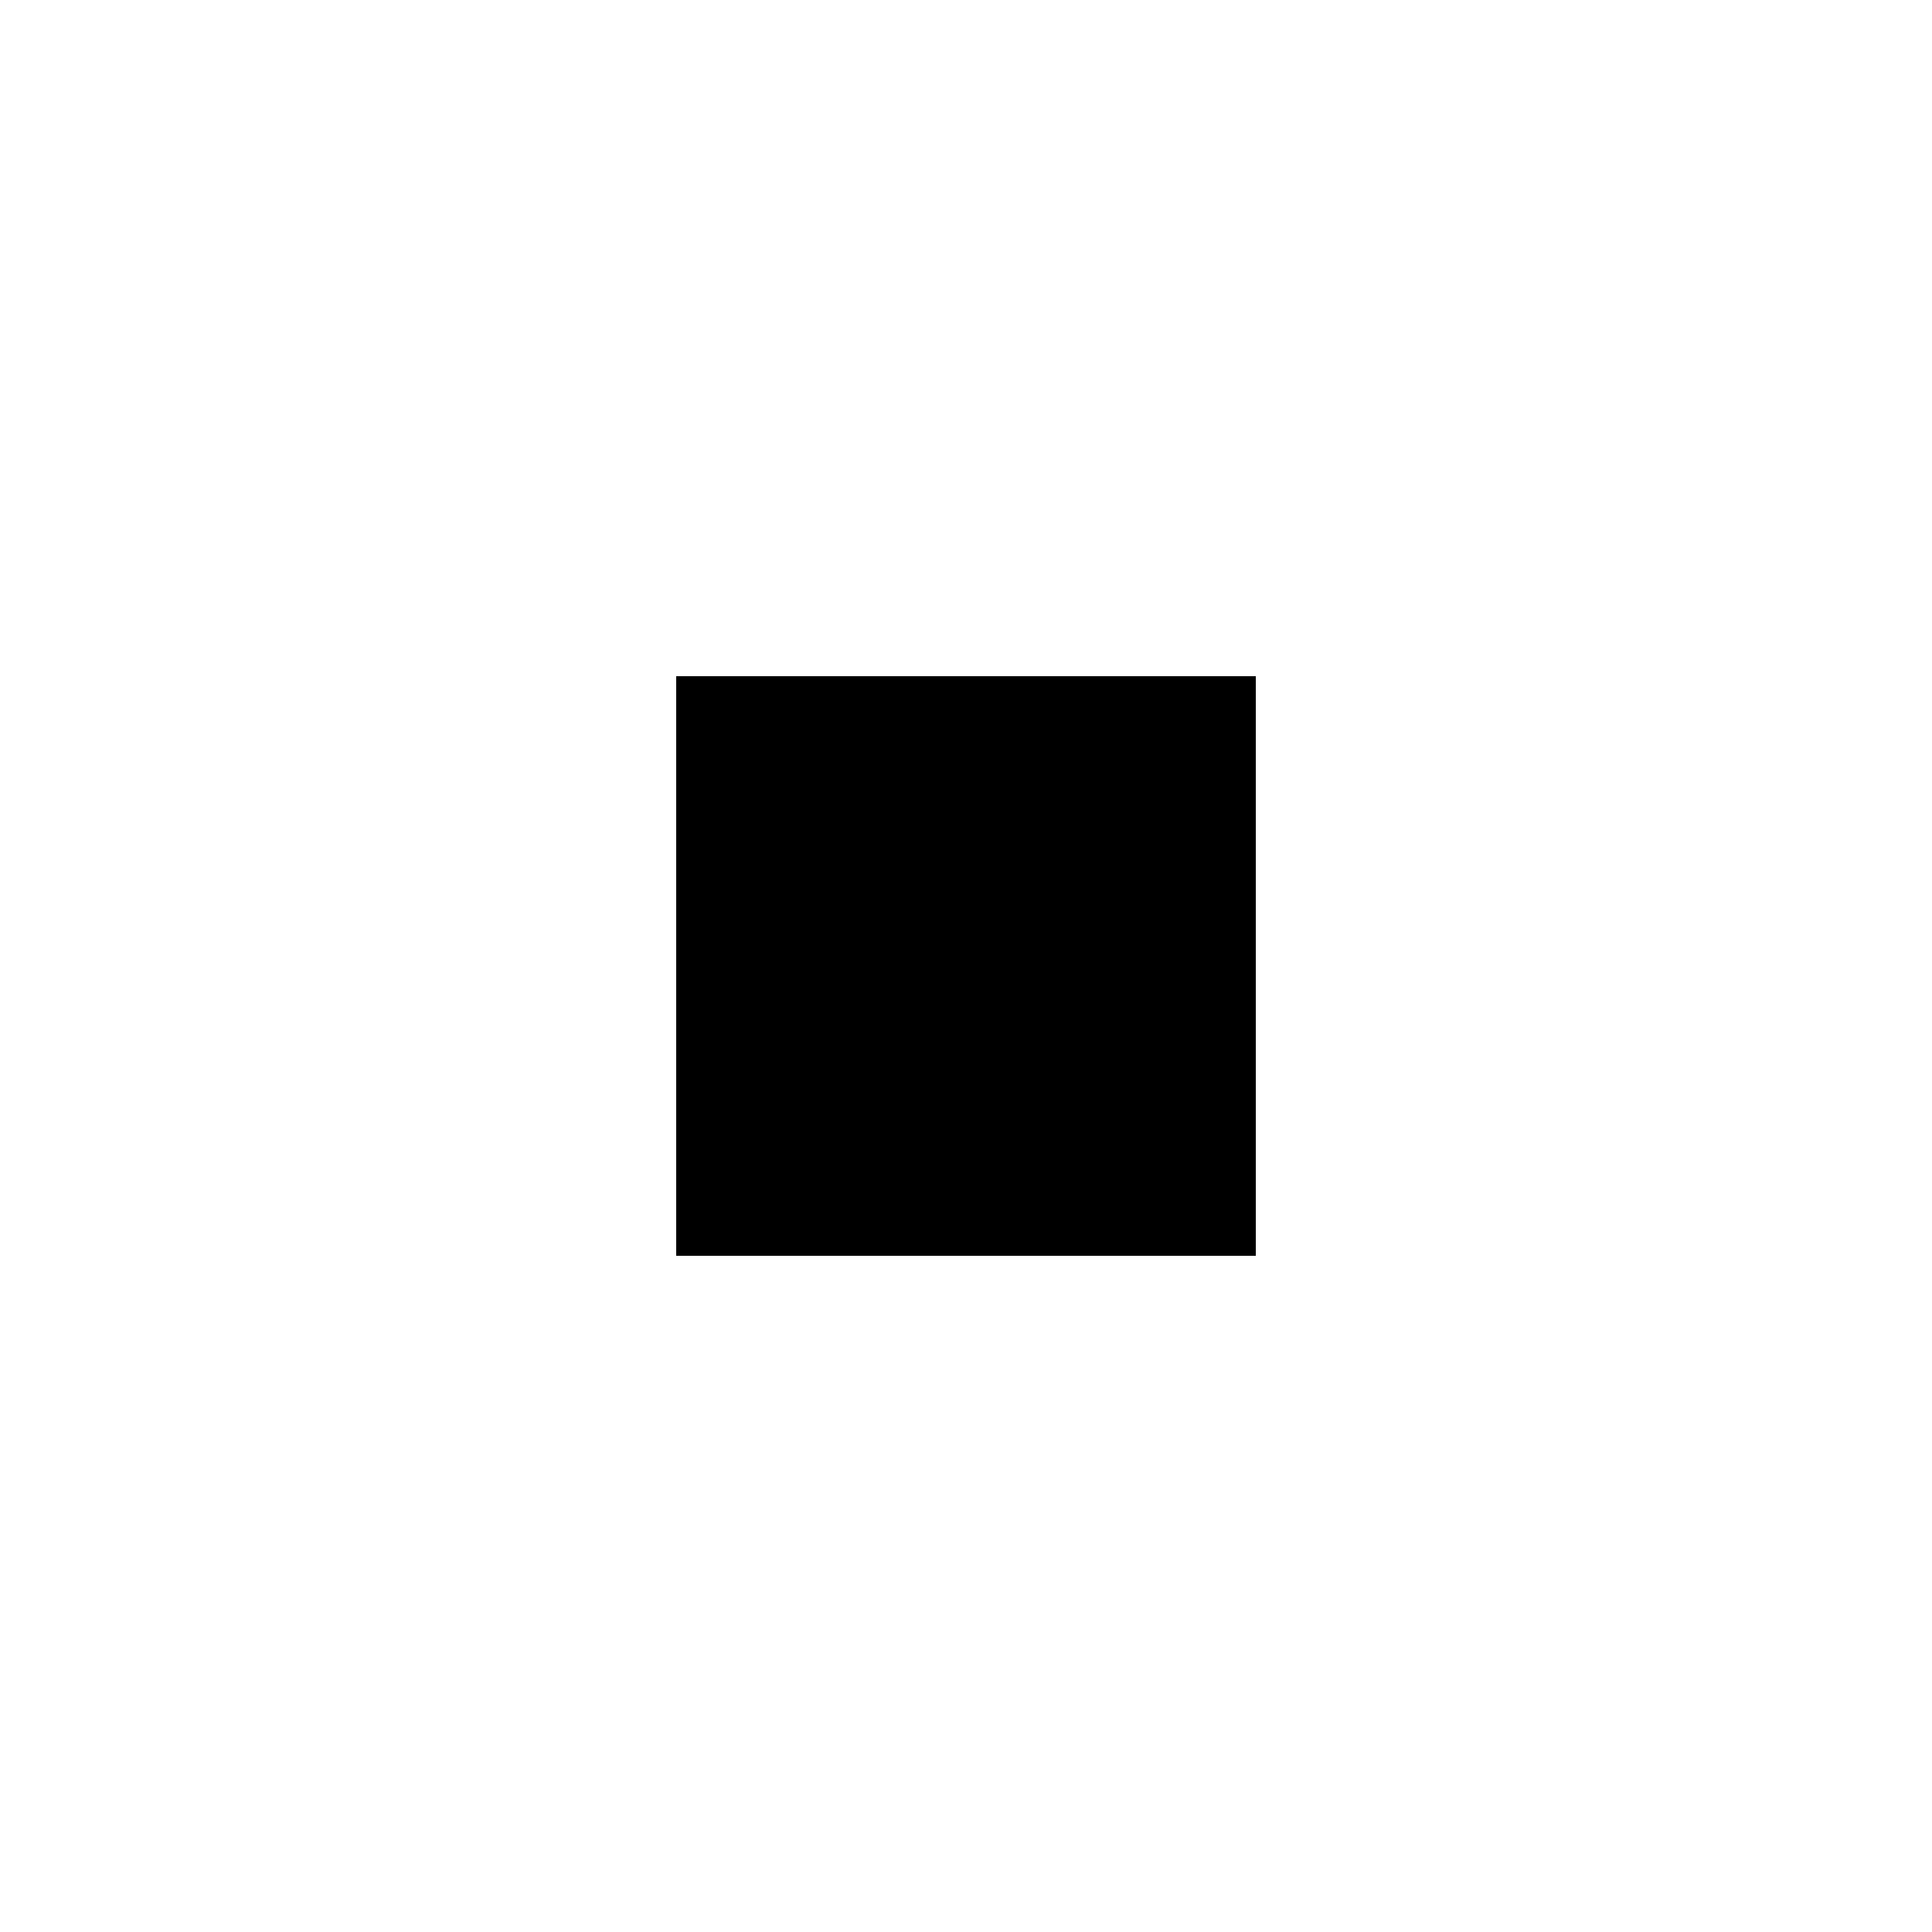
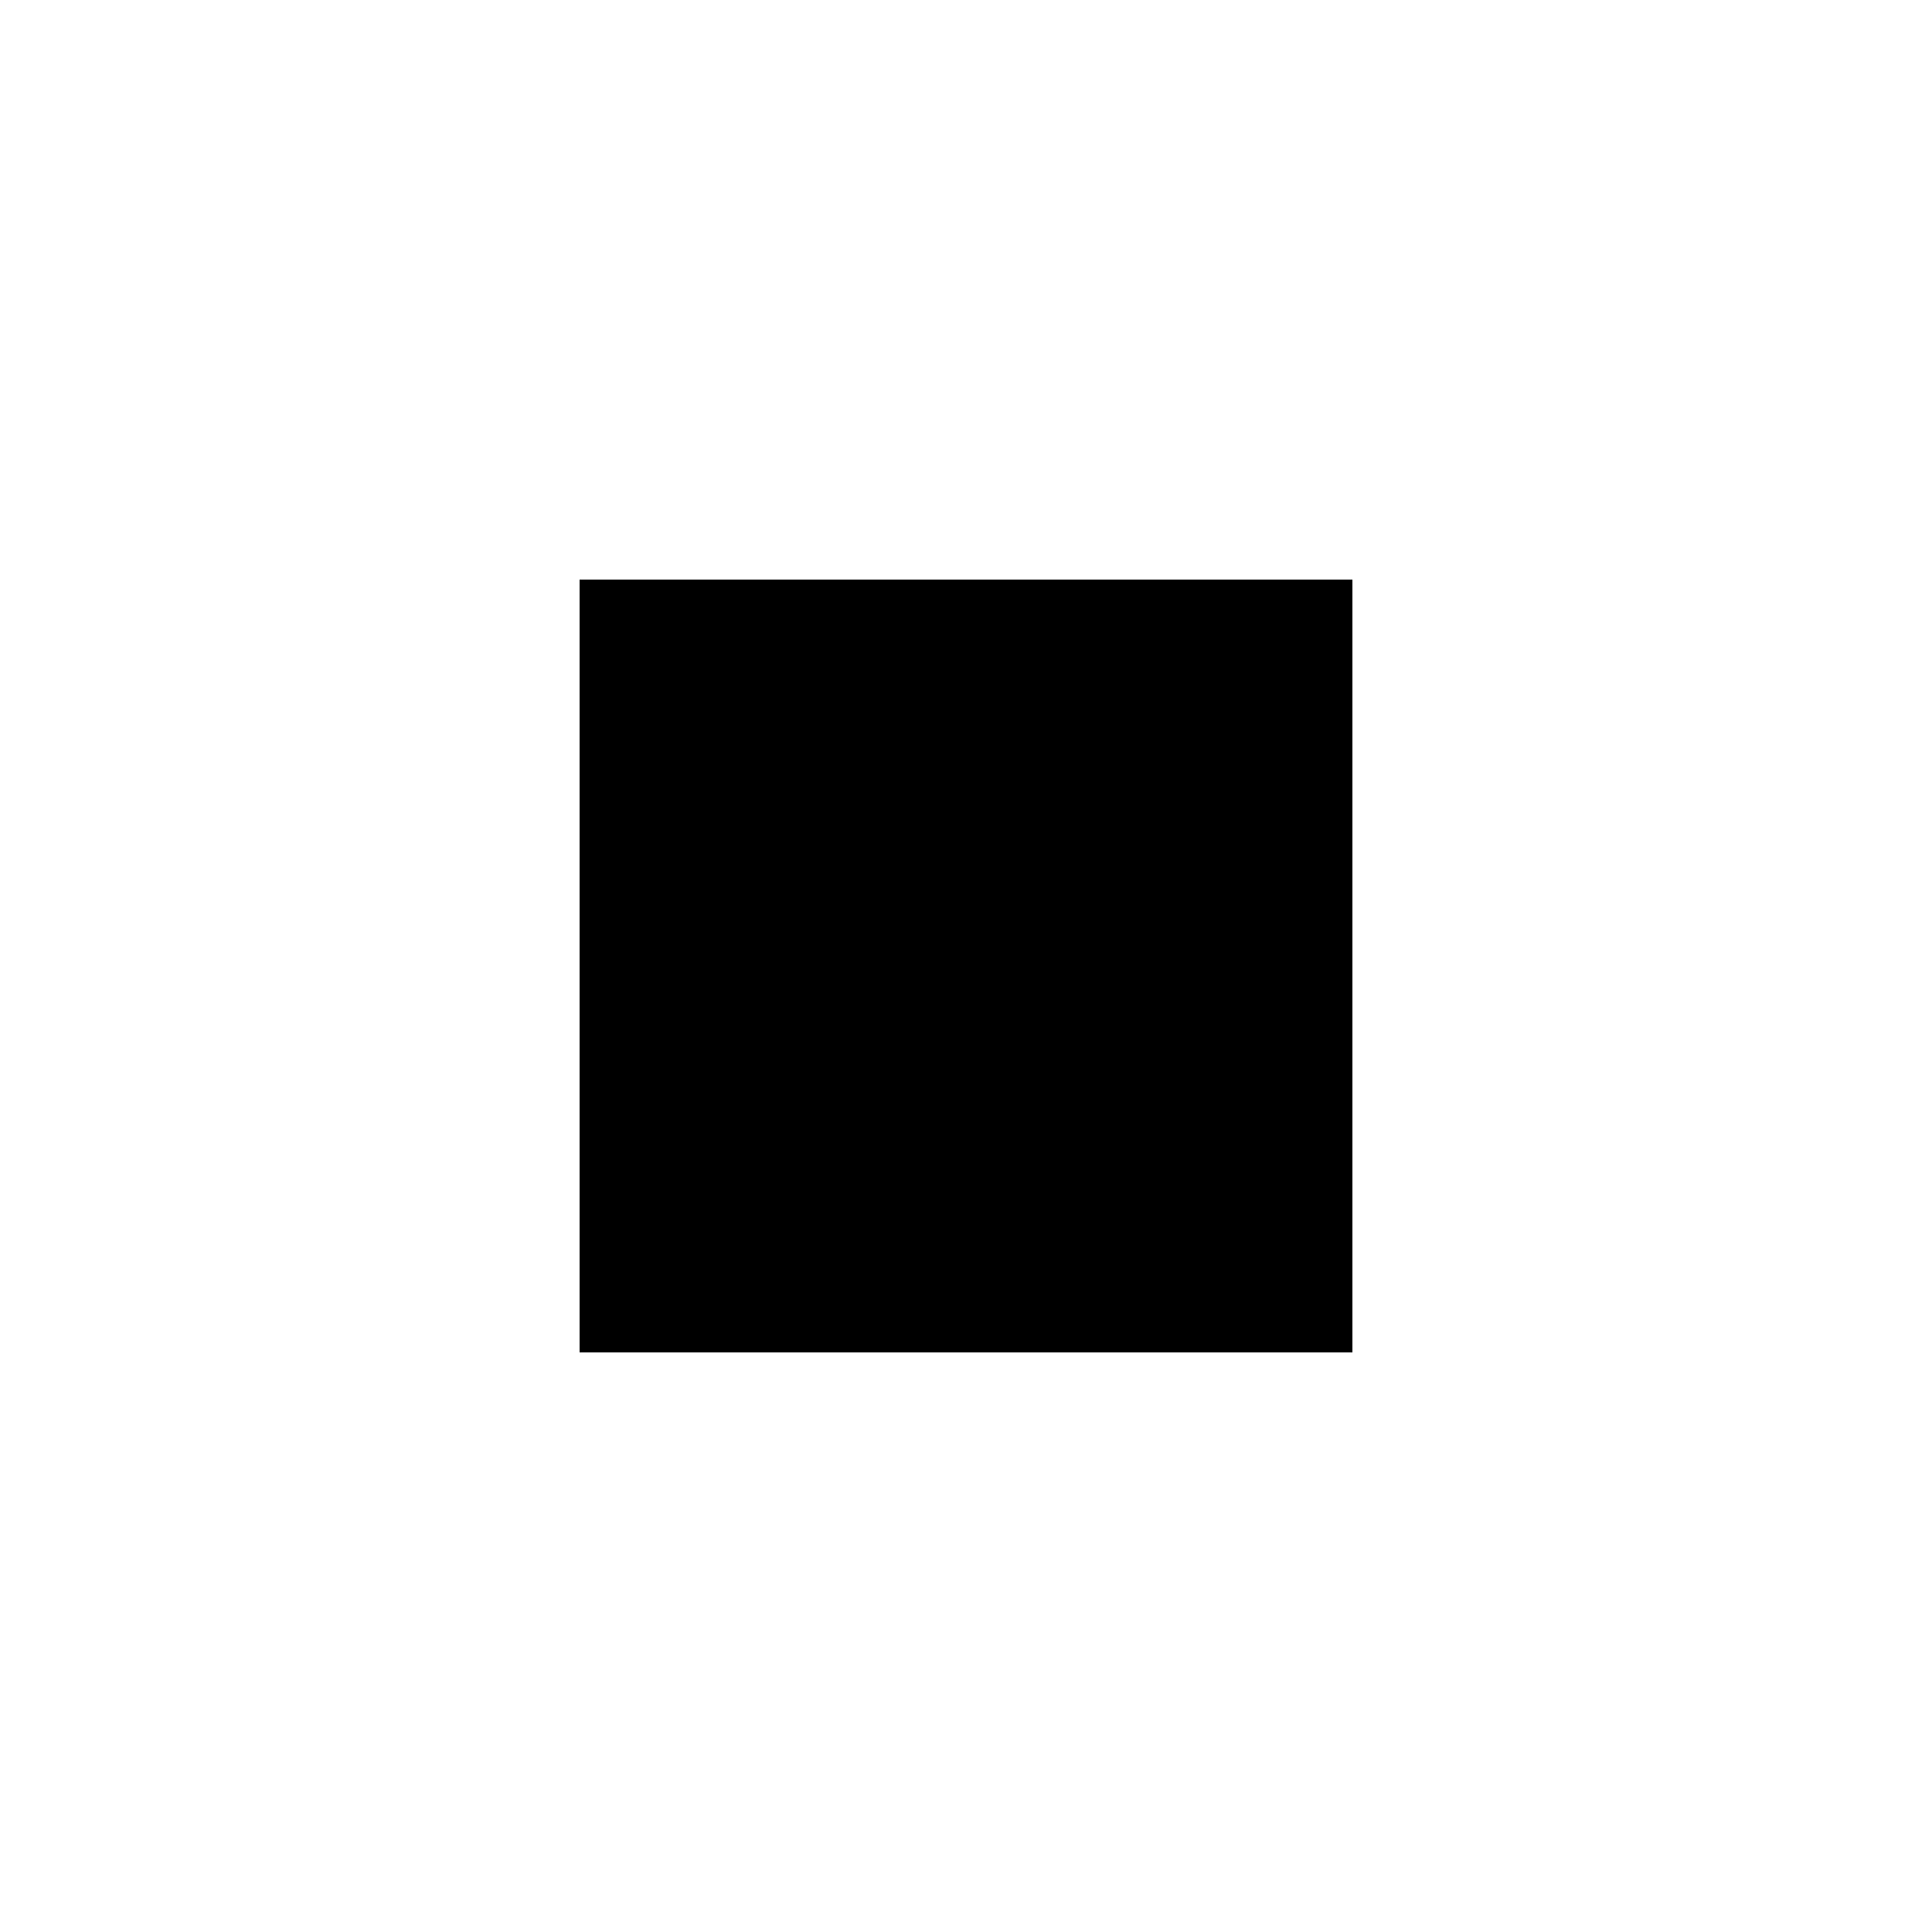
<svg xmlns="http://www.w3.org/2000/svg" version="1.0" width="500pt" height="500pt" viewBox="0 0 500 500" preserveAspectRatio="xMidYMid meet">
  <g transform="translate(0,500) scale(0.1,-0.1)" fill="#000000" stroke="none">
-     <path d="M1750 2500 l0 -750 750 0 750 0 0 750 0 750 -750 0 -750 0 0 -750z" />
+     <path d="M1500 2500 l0 -1000 1000 0 1000 0 0 1000 0 1000 -1000 0 -1000 0 0 -1000z" />
  </g>
</svg>
